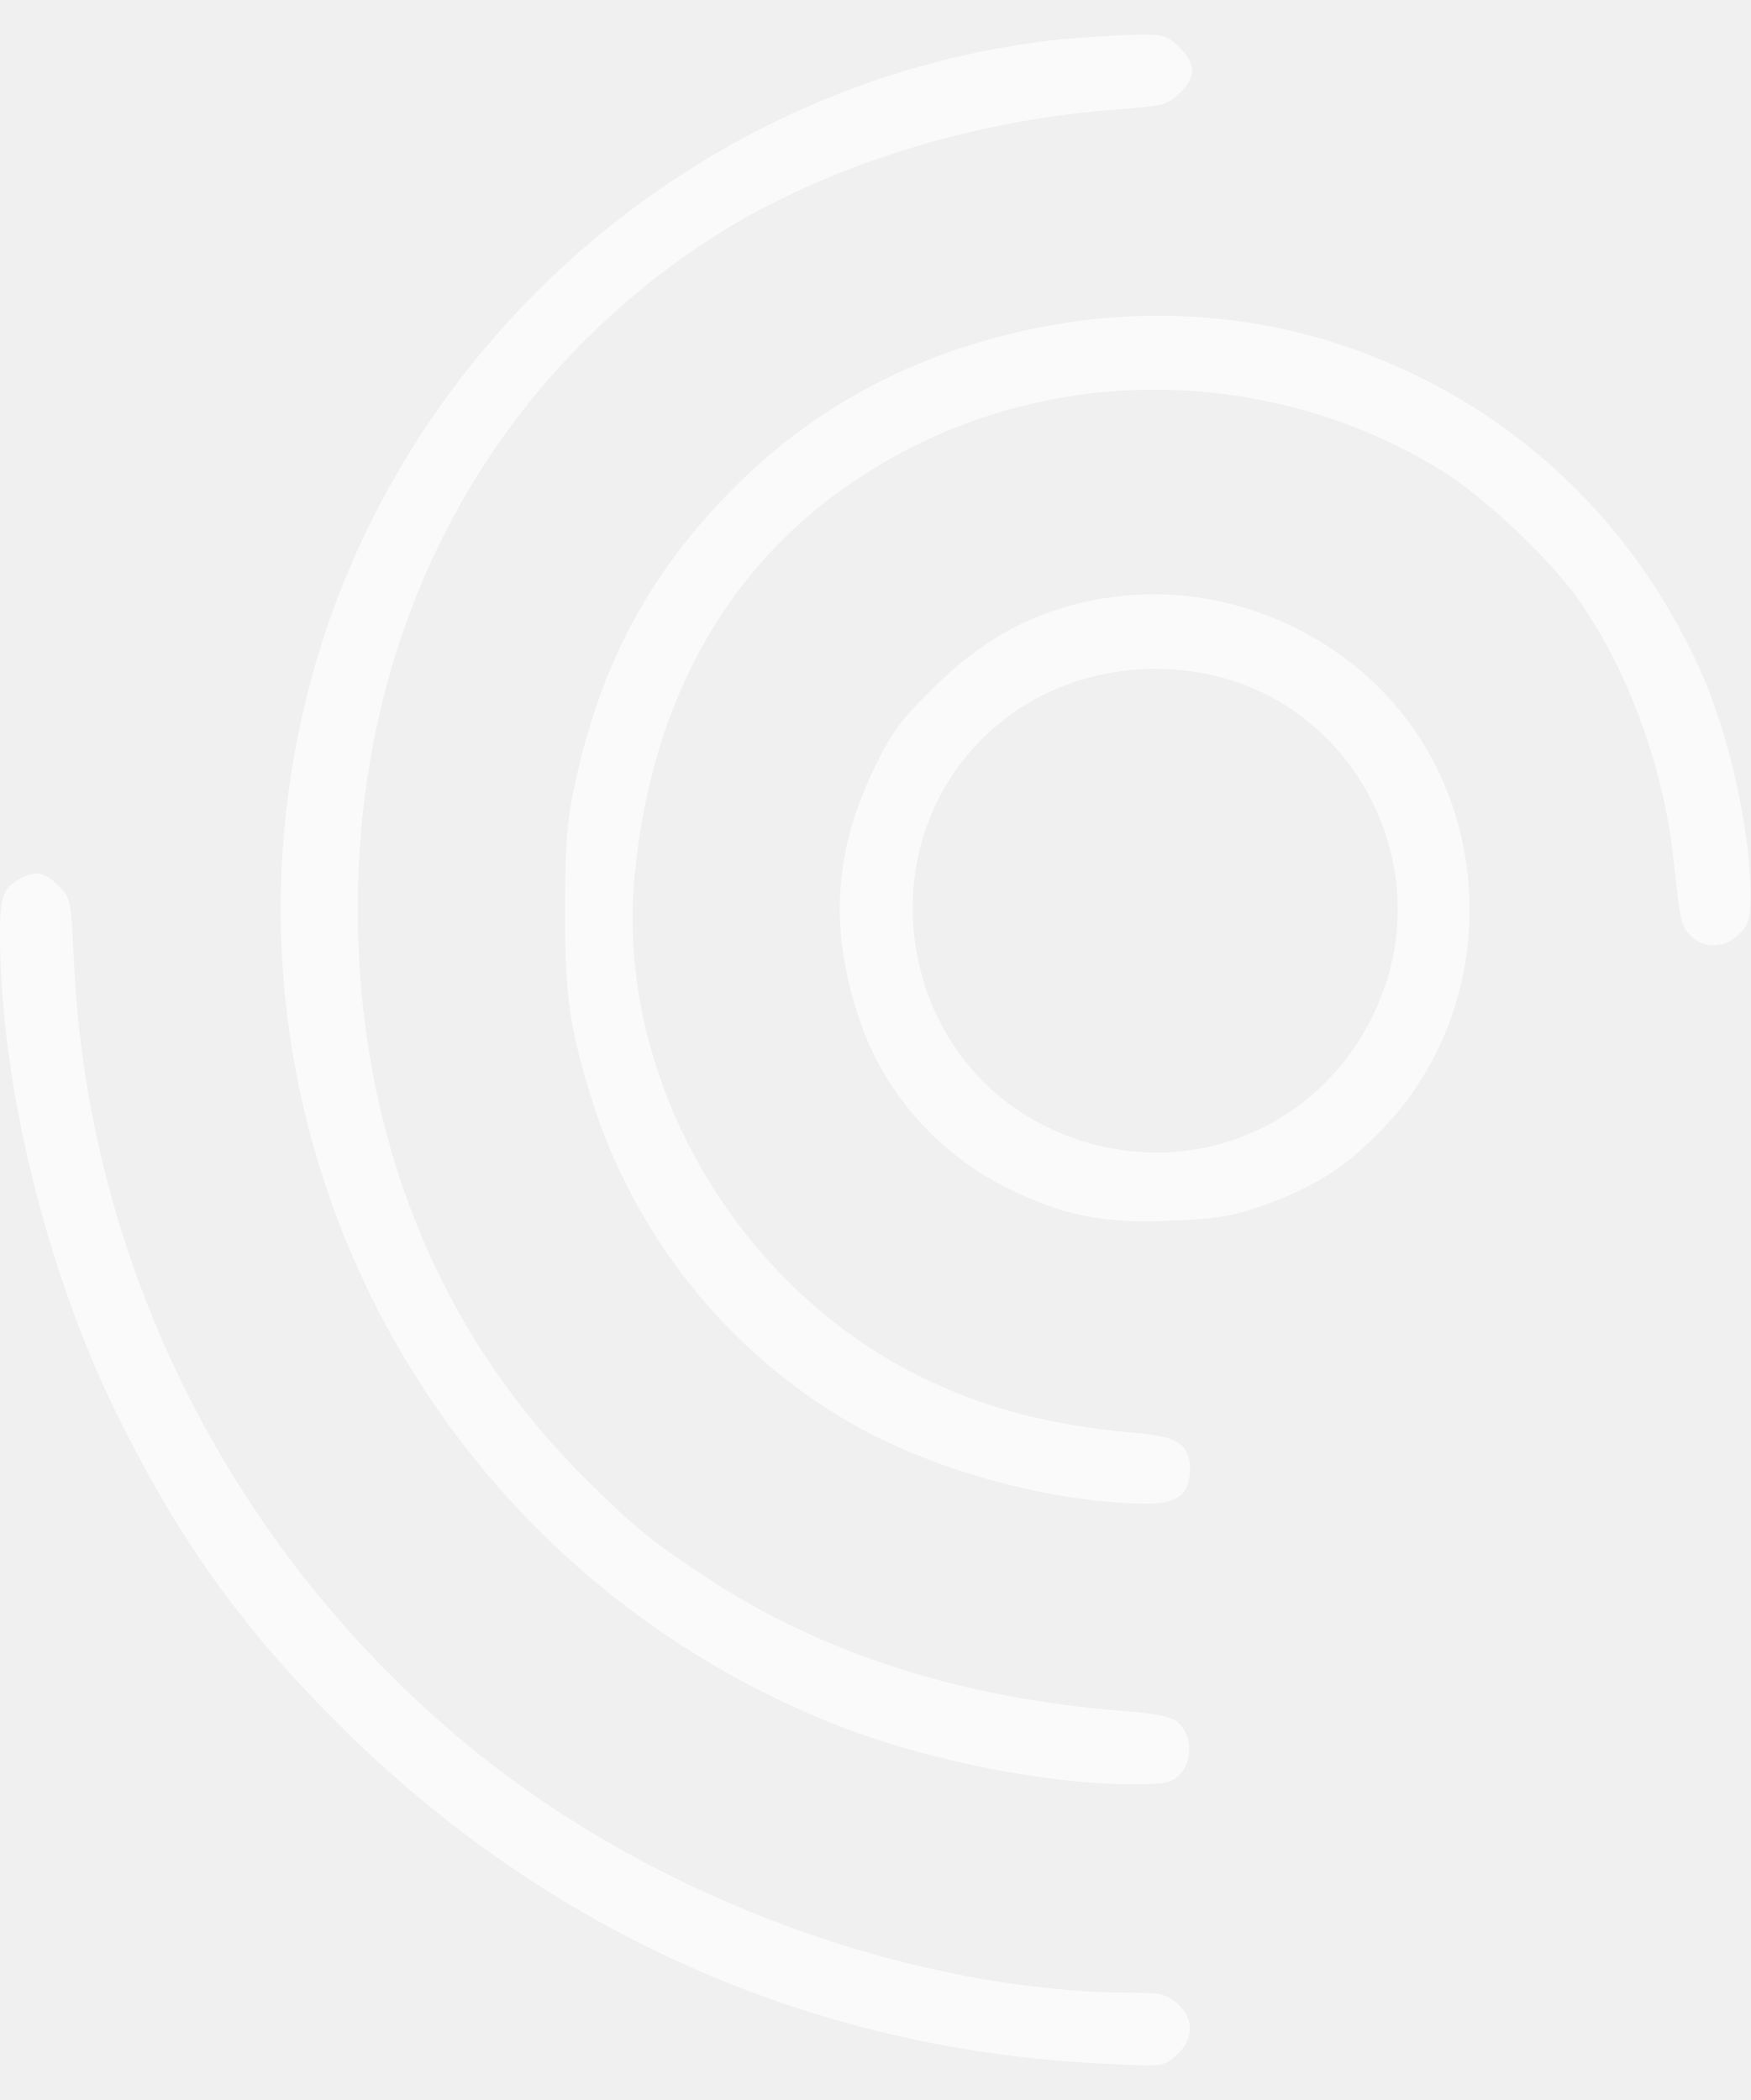
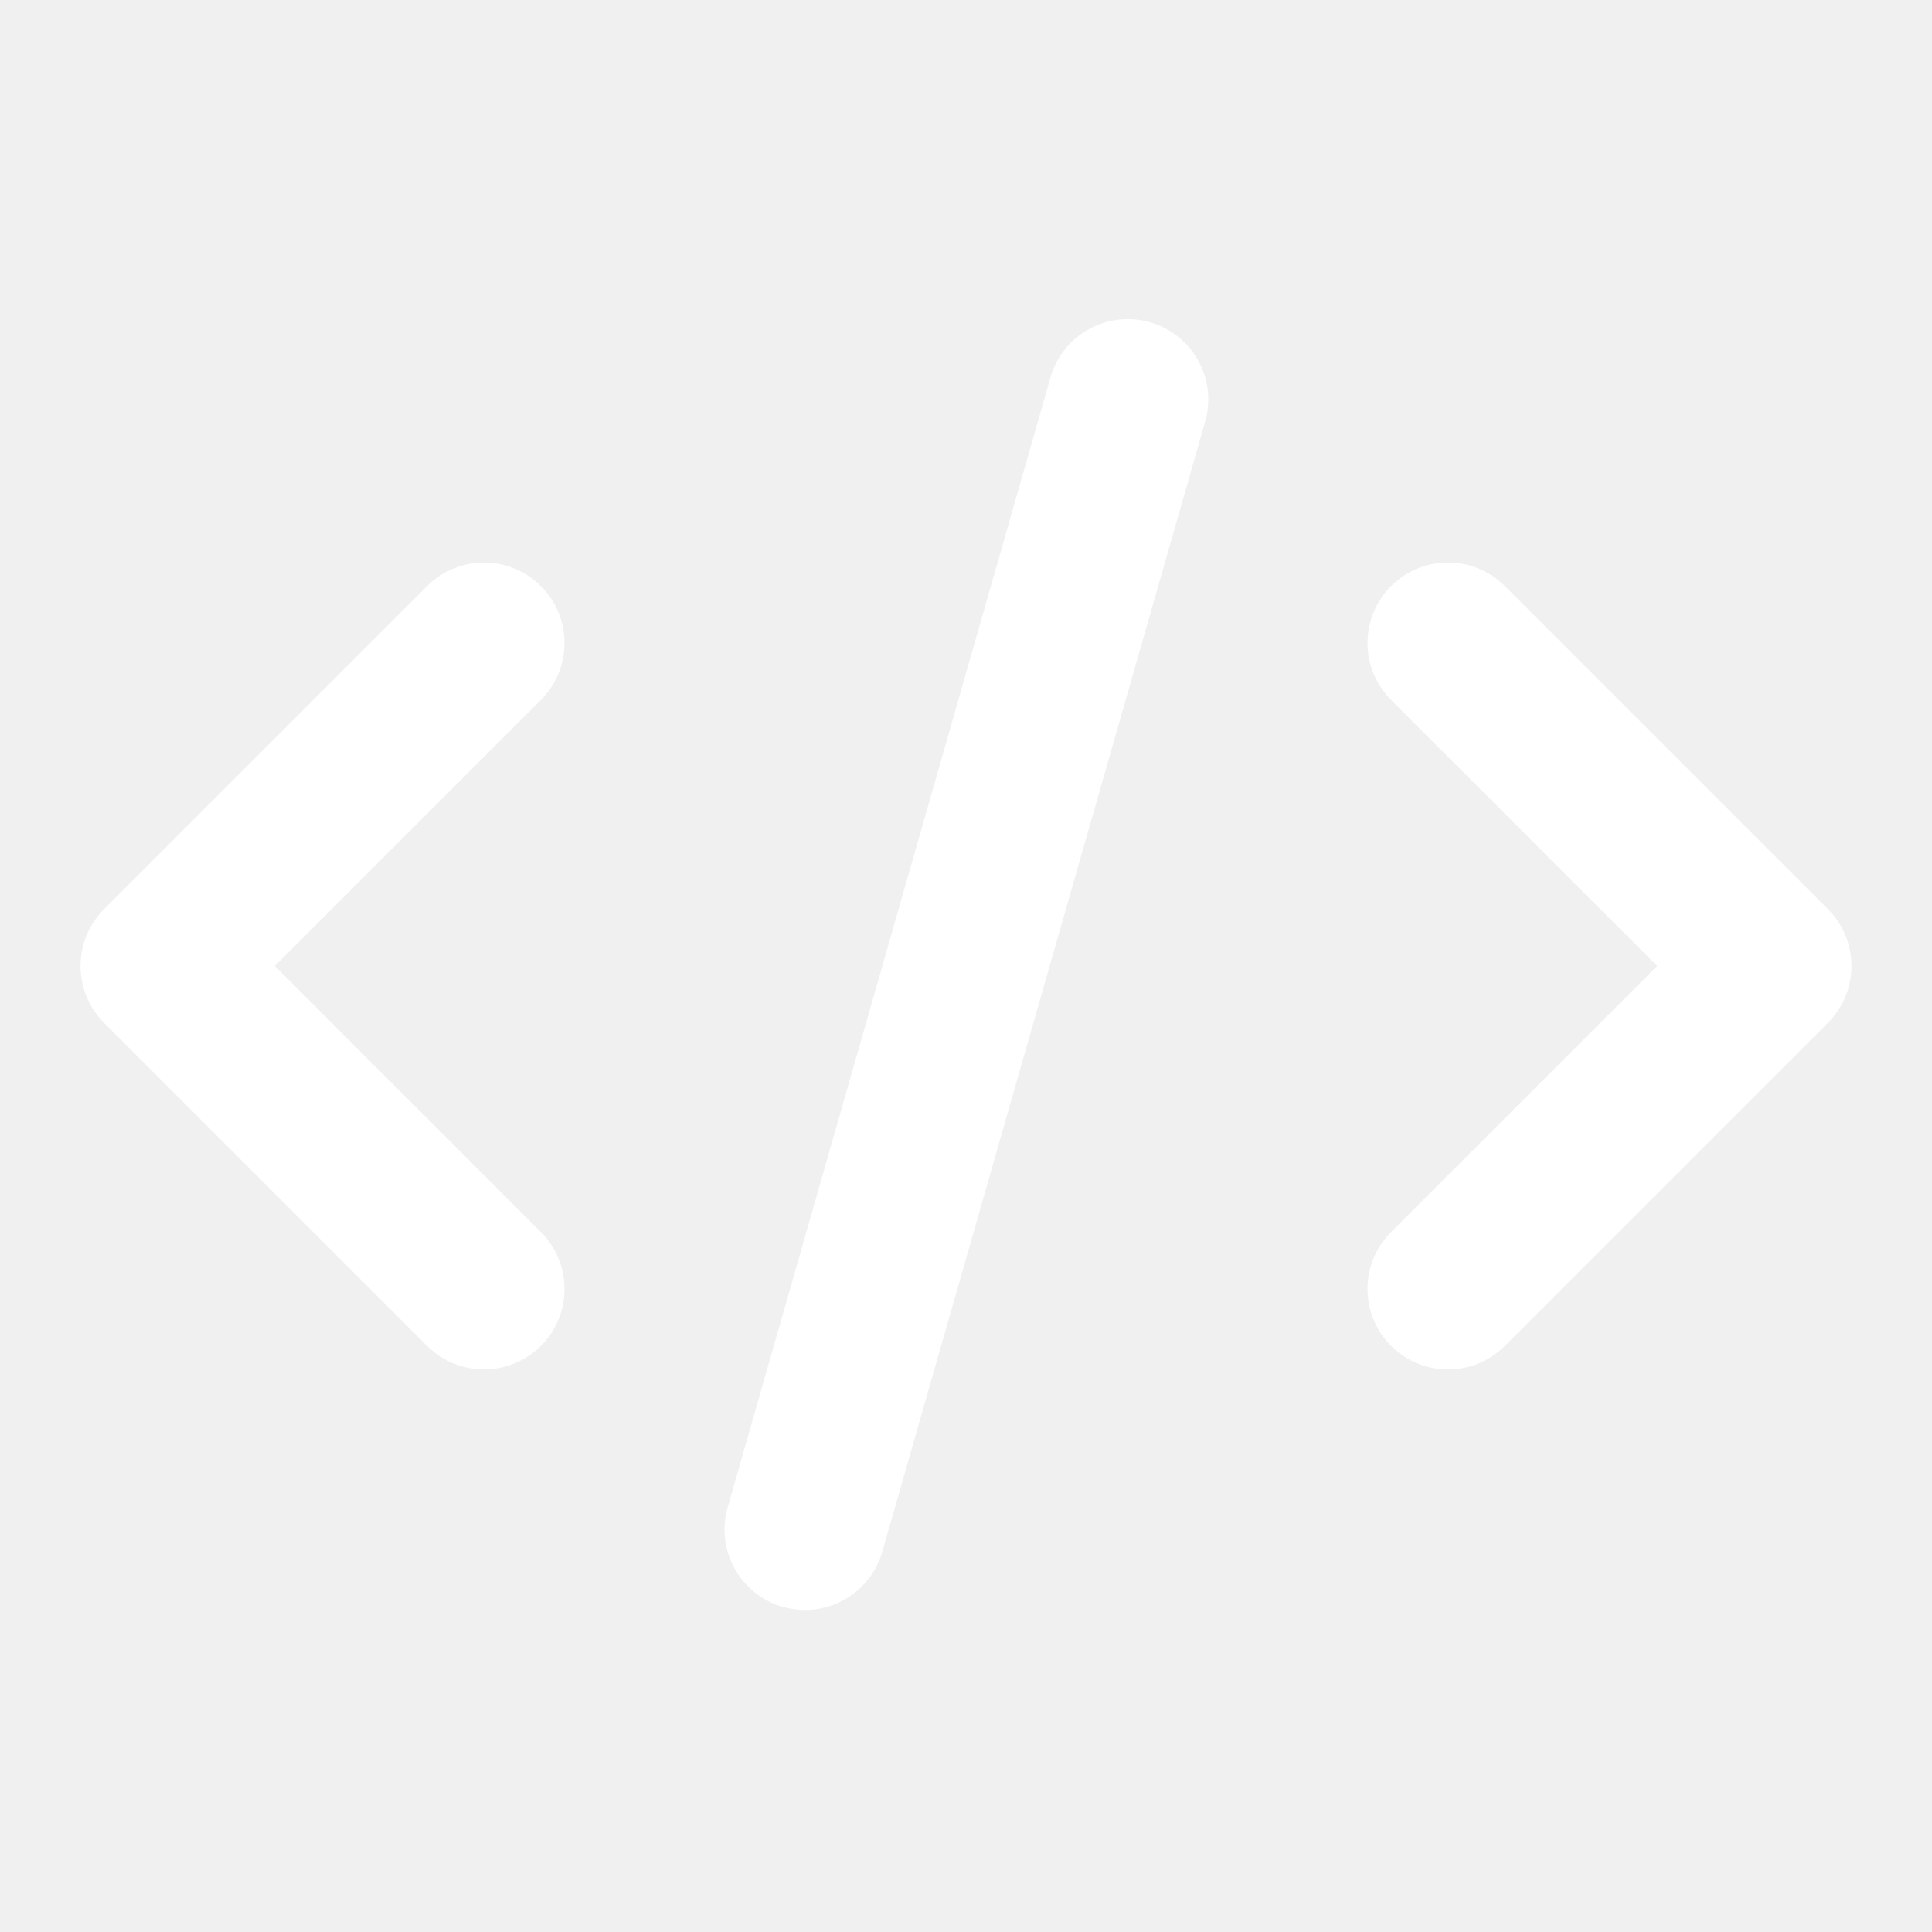
- <svg xmlns="http://www.w3.org/2000/svg" width="20" height="24" viewBox="0 0 20 24" fill="none">
-   <path d="M12.13 0.448C8.041 0.879 4.554 3.884 3.528 7.868C2.254 12.811 4.87 17.904 9.632 19.744C10.617 20.122 11.979 20.392 12.933 20.392C13.3 20.392 13.383 20.376 13.472 20.288C13.627 20.132 13.627 19.858 13.472 19.697C13.394 19.619 13.259 19.588 12.813 19.552C10.969 19.407 9.368 18.889 8.057 18.018C7.446 17.614 7.264 17.469 6.72 16.93C5.005 15.246 4.088 12.967 4.088 10.386C4.088 7.215 5.518 4.464 8.031 2.785C9.321 1.93 11.047 1.371 12.824 1.246C13.295 1.21 13.352 1.195 13.482 1.06C13.668 0.879 13.663 0.733 13.477 0.542C13.332 0.402 13.3 0.391 12.943 0.397C12.736 0.402 12.368 0.428 12.13 0.448Z" fill="#FAFAFA" />
-   <path d="M12.202 3.686C10.679 3.92 9.383 4.562 8.368 5.593C7.425 6.546 6.865 7.583 6.57 8.956C6.477 9.386 6.456 9.655 6.456 10.391C6.451 11.36 6.508 11.759 6.767 12.583C7.259 14.127 8.3 15.432 9.689 16.246C10.622 16.79 11.953 17.163 13.047 17.184C13.451 17.194 13.596 17.085 13.596 16.785C13.596 16.515 13.451 16.417 13.015 16.381C11.922 16.287 11.109 16.059 10.306 15.624C8.28 14.51 7.026 12.189 7.254 9.971C7.487 7.681 8.596 6.008 10.492 5.075C12.378 4.148 14.668 4.267 16.466 5.375C16.984 5.697 17.751 6.427 18.078 6.914C18.632 7.733 19.015 8.811 19.124 9.847C19.197 10.536 19.207 10.583 19.326 10.702C19.471 10.847 19.715 10.837 19.87 10.676C19.984 10.567 20 10.505 20 10.199C20 9.484 19.746 8.36 19.425 7.655C18.617 5.868 17.171 4.557 15.332 3.945C14.347 3.614 13.249 3.526 12.202 3.686Z" fill="#FAFAFA" />
-   <path d="M12.725 6.821C11.917 6.93 11.275 7.251 10.643 7.883C10.29 8.23 10.181 8.381 9.984 8.79C9.518 9.759 9.472 10.66 9.839 11.707C10.114 12.495 10.725 13.184 11.487 13.567C12.145 13.893 12.596 13.987 13.389 13.95C13.907 13.93 14.088 13.899 14.44 13.774C15.041 13.557 15.399 13.324 15.824 12.873C17.047 11.578 17.119 9.495 15.99 8.116C15.207 7.163 13.943 6.66 12.725 6.821ZM13.881 7.723C15.425 8.09 16.337 9.743 15.829 11.256C15.28 12.888 13.503 13.629 11.959 12.878C10.285 12.065 9.902 9.764 11.218 8.448C11.891 7.769 12.907 7.495 13.881 7.723Z" fill="#FAFAFA" />
-   <path d="M0.233 10.04C0.036 10.143 0 10.247 0 10.677C0 12.356 0.518 14.49 1.321 16.133C2.026 17.573 2.756 18.599 3.881 19.718C6.259 22.086 9.28 23.428 12.601 23.584C13.285 23.62 13.295 23.62 13.44 23.49C13.643 23.314 13.648 23.066 13.451 22.895C13.337 22.796 13.249 22.775 12.99 22.775C10.435 22.775 7.508 21.703 5.415 20.003C2.674 17.775 1.005 14.485 0.845 10.988C0.813 10.288 0.808 10.257 0.668 10.123C0.518 9.967 0.399 9.946 0.233 10.04Z" fill="#FAFAFA" />
+ <svg xmlns="http://www.w3.org/2000/svg" fill="#ffffff" width="50px" height="50px" viewBox="0 0 24 24">
+   <path d="M1.293,11.293l4-4A1,1,0,1,1,6.707,8.707L3.414,12l3.293,3.293a1,1,0,1,1-1.414,1.414l-4-4A1,1,0,0,1,1.293,11.293Zm17.414-4a1,1,0,1,0-1.414,1.414L20.586,12l-3.293,3.293a1,1,0,1,0,1.414,1.414l4-4a1,1,0,0,0,0-1.414ZM13.039,4.726l-4,14a1,1,0,0,0,.686,1.236A1.053,1.053,0,0,0,10,20a1,1,0,0,0,.961-.726l4-14a1,1,0,1,0-1.922-.548Z" />
</svg>
